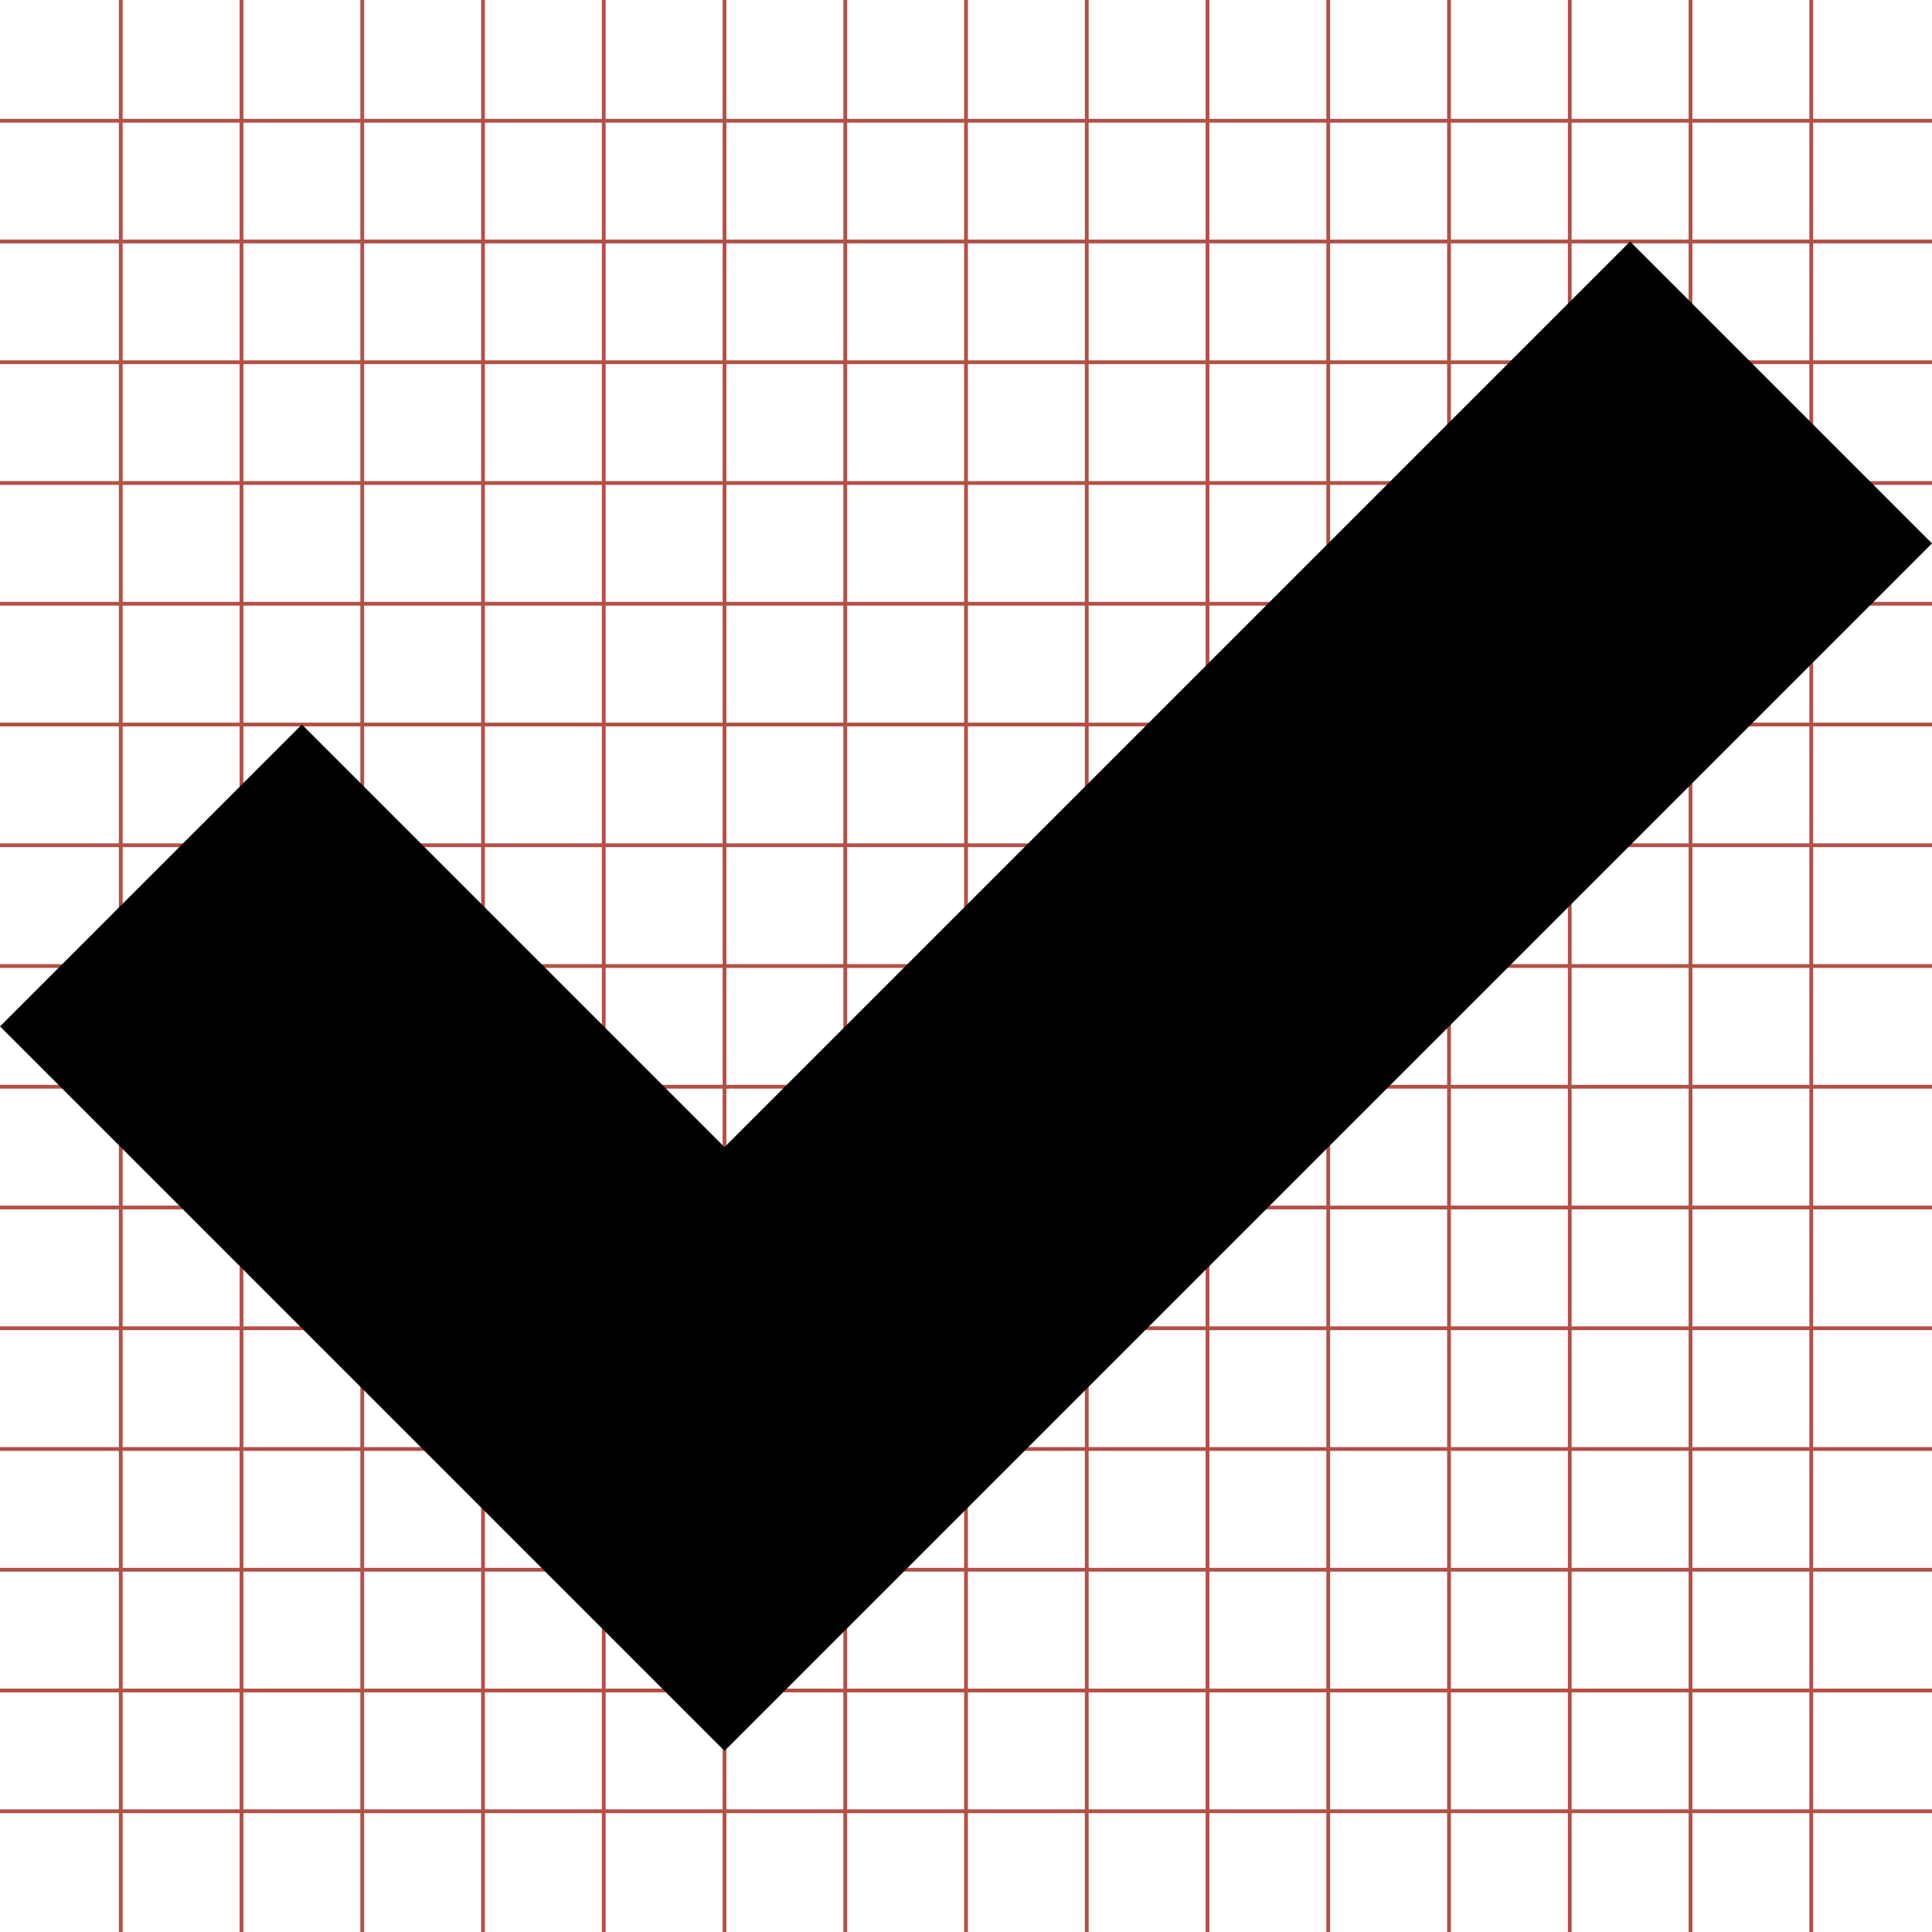
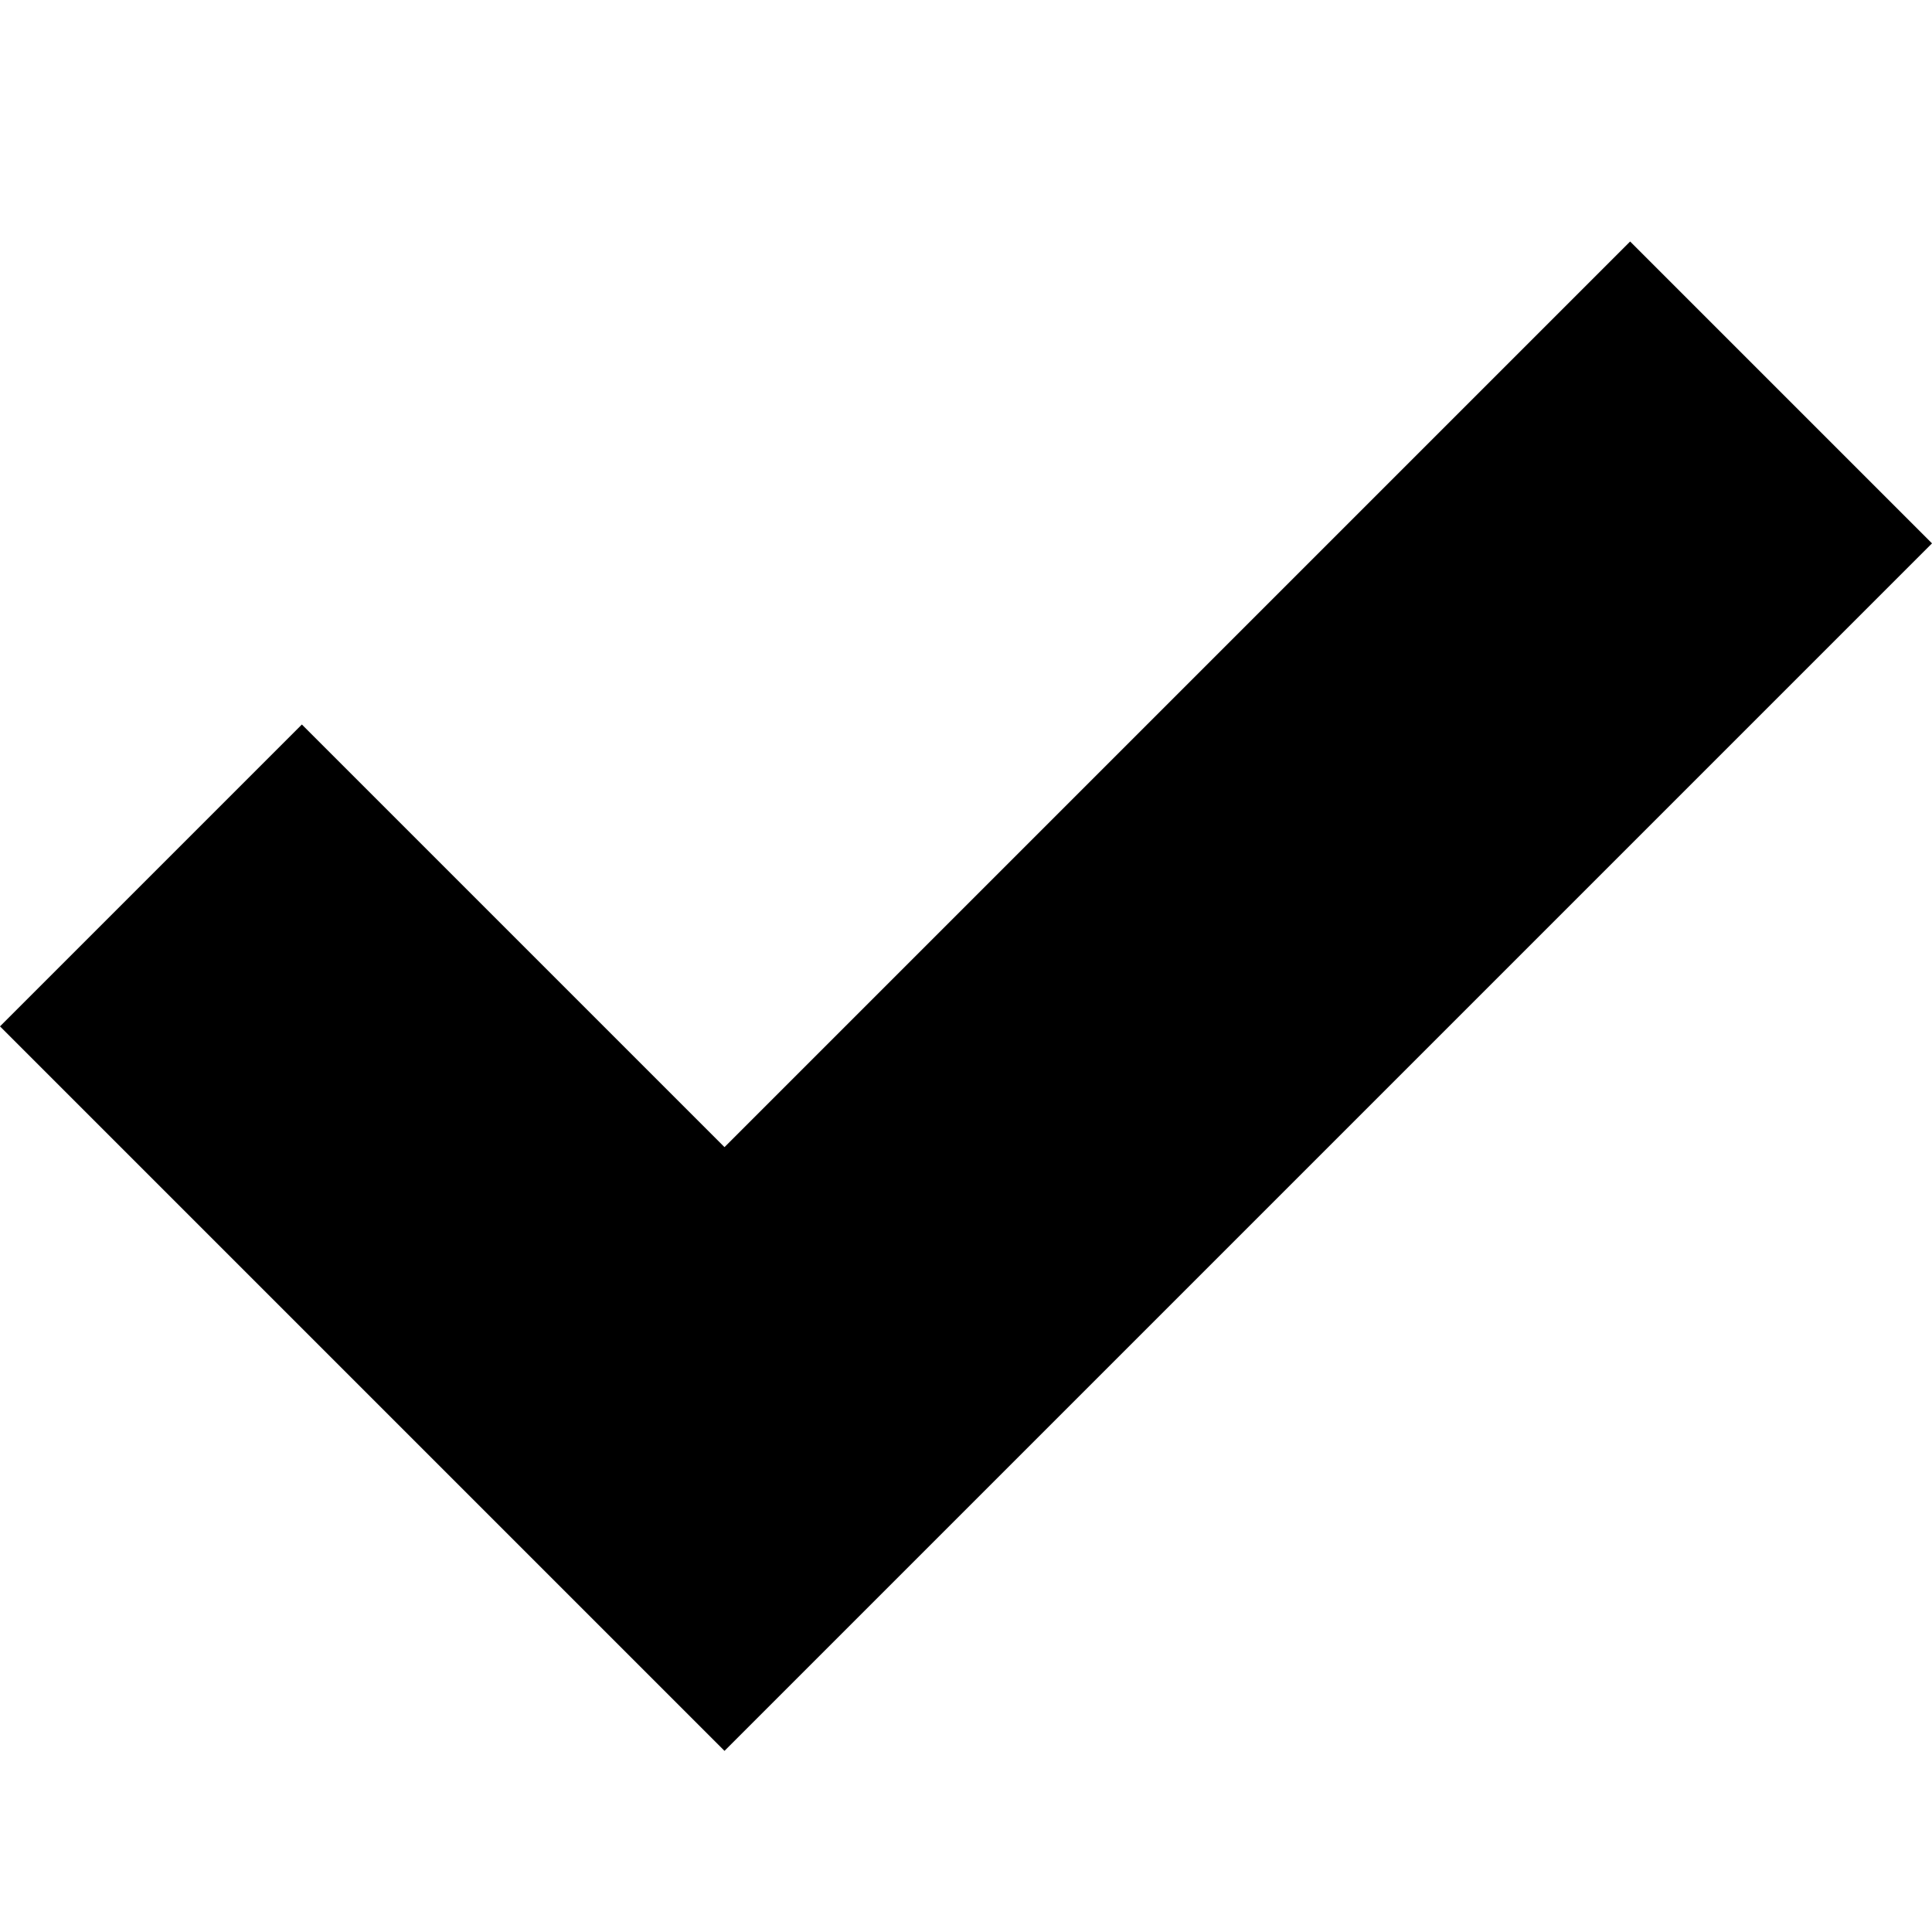
<svg xmlns="http://www.w3.org/2000/svg" width="512" height="512" viewBox="0 0 512 512" fill="#000000">
-   <g class="svgGrid" id="svgGrid">
-     <line stroke-width="1" stroke="#B35047" x1="32" x2="32" y1="0" y2="512" />
-     <line stroke-width="1" stroke="#B35047" x1="64" x2="64" y1="0" y2="512" />
-     <line stroke-width="1" stroke="#B35047" x1="96" x2="96" y1="0" y2="512" />
-     <line stroke-width="1" stroke="#B35047" x1="128" x2="128" y1="0" y2="512" />
-     <line stroke-width="1" stroke="#B35047" x1="160" x2="160" y1="0" y2="512" />
-     <line stroke-width="1" stroke="#B35047" x1="192" x2="192" y1="0" y2="512" />
-     <line stroke-width="1" stroke="#B35047" x1="224" x2="224" y1="0" y2="512" />
-     <line stroke-width="1" stroke="#B35047" x1="256" x2="256" y1="0" y2="512" />
-     <line stroke-width="1" stroke="#B35047" x1="288" x2="288" y1="0" y2="512" />
-     <line stroke-width="1" stroke="#B35047" x1="320" x2="320" y1="0" y2="512" />
-     <line stroke-width="1" stroke="#B35047" x1="352" x2="352" y1="0" y2="512" />
-     <line stroke-width="1" stroke="#B35047" x1="384" x2="384" y1="0" y2="512" />
-     <line stroke-width="1" stroke="#B35047" x1="416" x2="416" y1="0" y2="512" />
-     <line stroke-width="1" stroke="#B35047" x1="448" x2="448" y1="0" y2="512" />
-     <line stroke-width="1" stroke="#B35047" x1="480" x2="480" y1="0" y2="512" />
-     <line stroke-width="1" stroke="#B35047" x1="0" x2="512" y1="32" y2="32" />
-     <line stroke-width="1" stroke="#B35047" x1="0" x2="512" y1="64" y2="64" />
-     <line stroke-width="1" stroke="#B35047" x1="0" x2="512" y1="96" y2="96" />
-     <line stroke-width="1" stroke="#B35047" x1="0" x2="512" y1="128" y2="128" />
-     <line stroke-width="1" stroke="#B35047" x1="0" x2="512" y1="160" y2="160" />
-     <line stroke-width="1" stroke="#B35047" x1="0" x2="512" y1="192" y2="192" />
-     <line stroke-width="1" stroke="#B35047" x1="0" x2="512" y1="224" y2="224" />
-     <line stroke-width="1" stroke="#B35047" x1="0" x2="512" y1="256" y2="256" />
-     <line stroke-width="1" stroke="#B35047" x1="0" x2="512" y1="288" y2="288" />
-     <line stroke-width="1" stroke="#B35047" x1="0" x2="512" y1="320" y2="320" />
-     <line stroke-width="1" stroke="#B35047" x1="0" x2="512" y1="352" y2="352" />
-     <line stroke-width="1" stroke="#B35047" x1="0" x2="512" y1="384" y2="384" />
-     <line stroke-width="1" stroke="#B35047" x1="0" x2="512" y1="416" y2="416" />
-     <line stroke-width="1" stroke="#B35047" x1="0" x2="512" y1="448" y2="448" />
-     <line stroke-width="1" stroke="#B35047" x1="0" x2="512" y1="480" y2="480" />Bundle</g>
  <path d="M 432.00,64.00L 192.00,304.00L 80.00,192.00L0.00,272.00L 192.00,464.00L 512.00,144.00 z" />
</svg>
